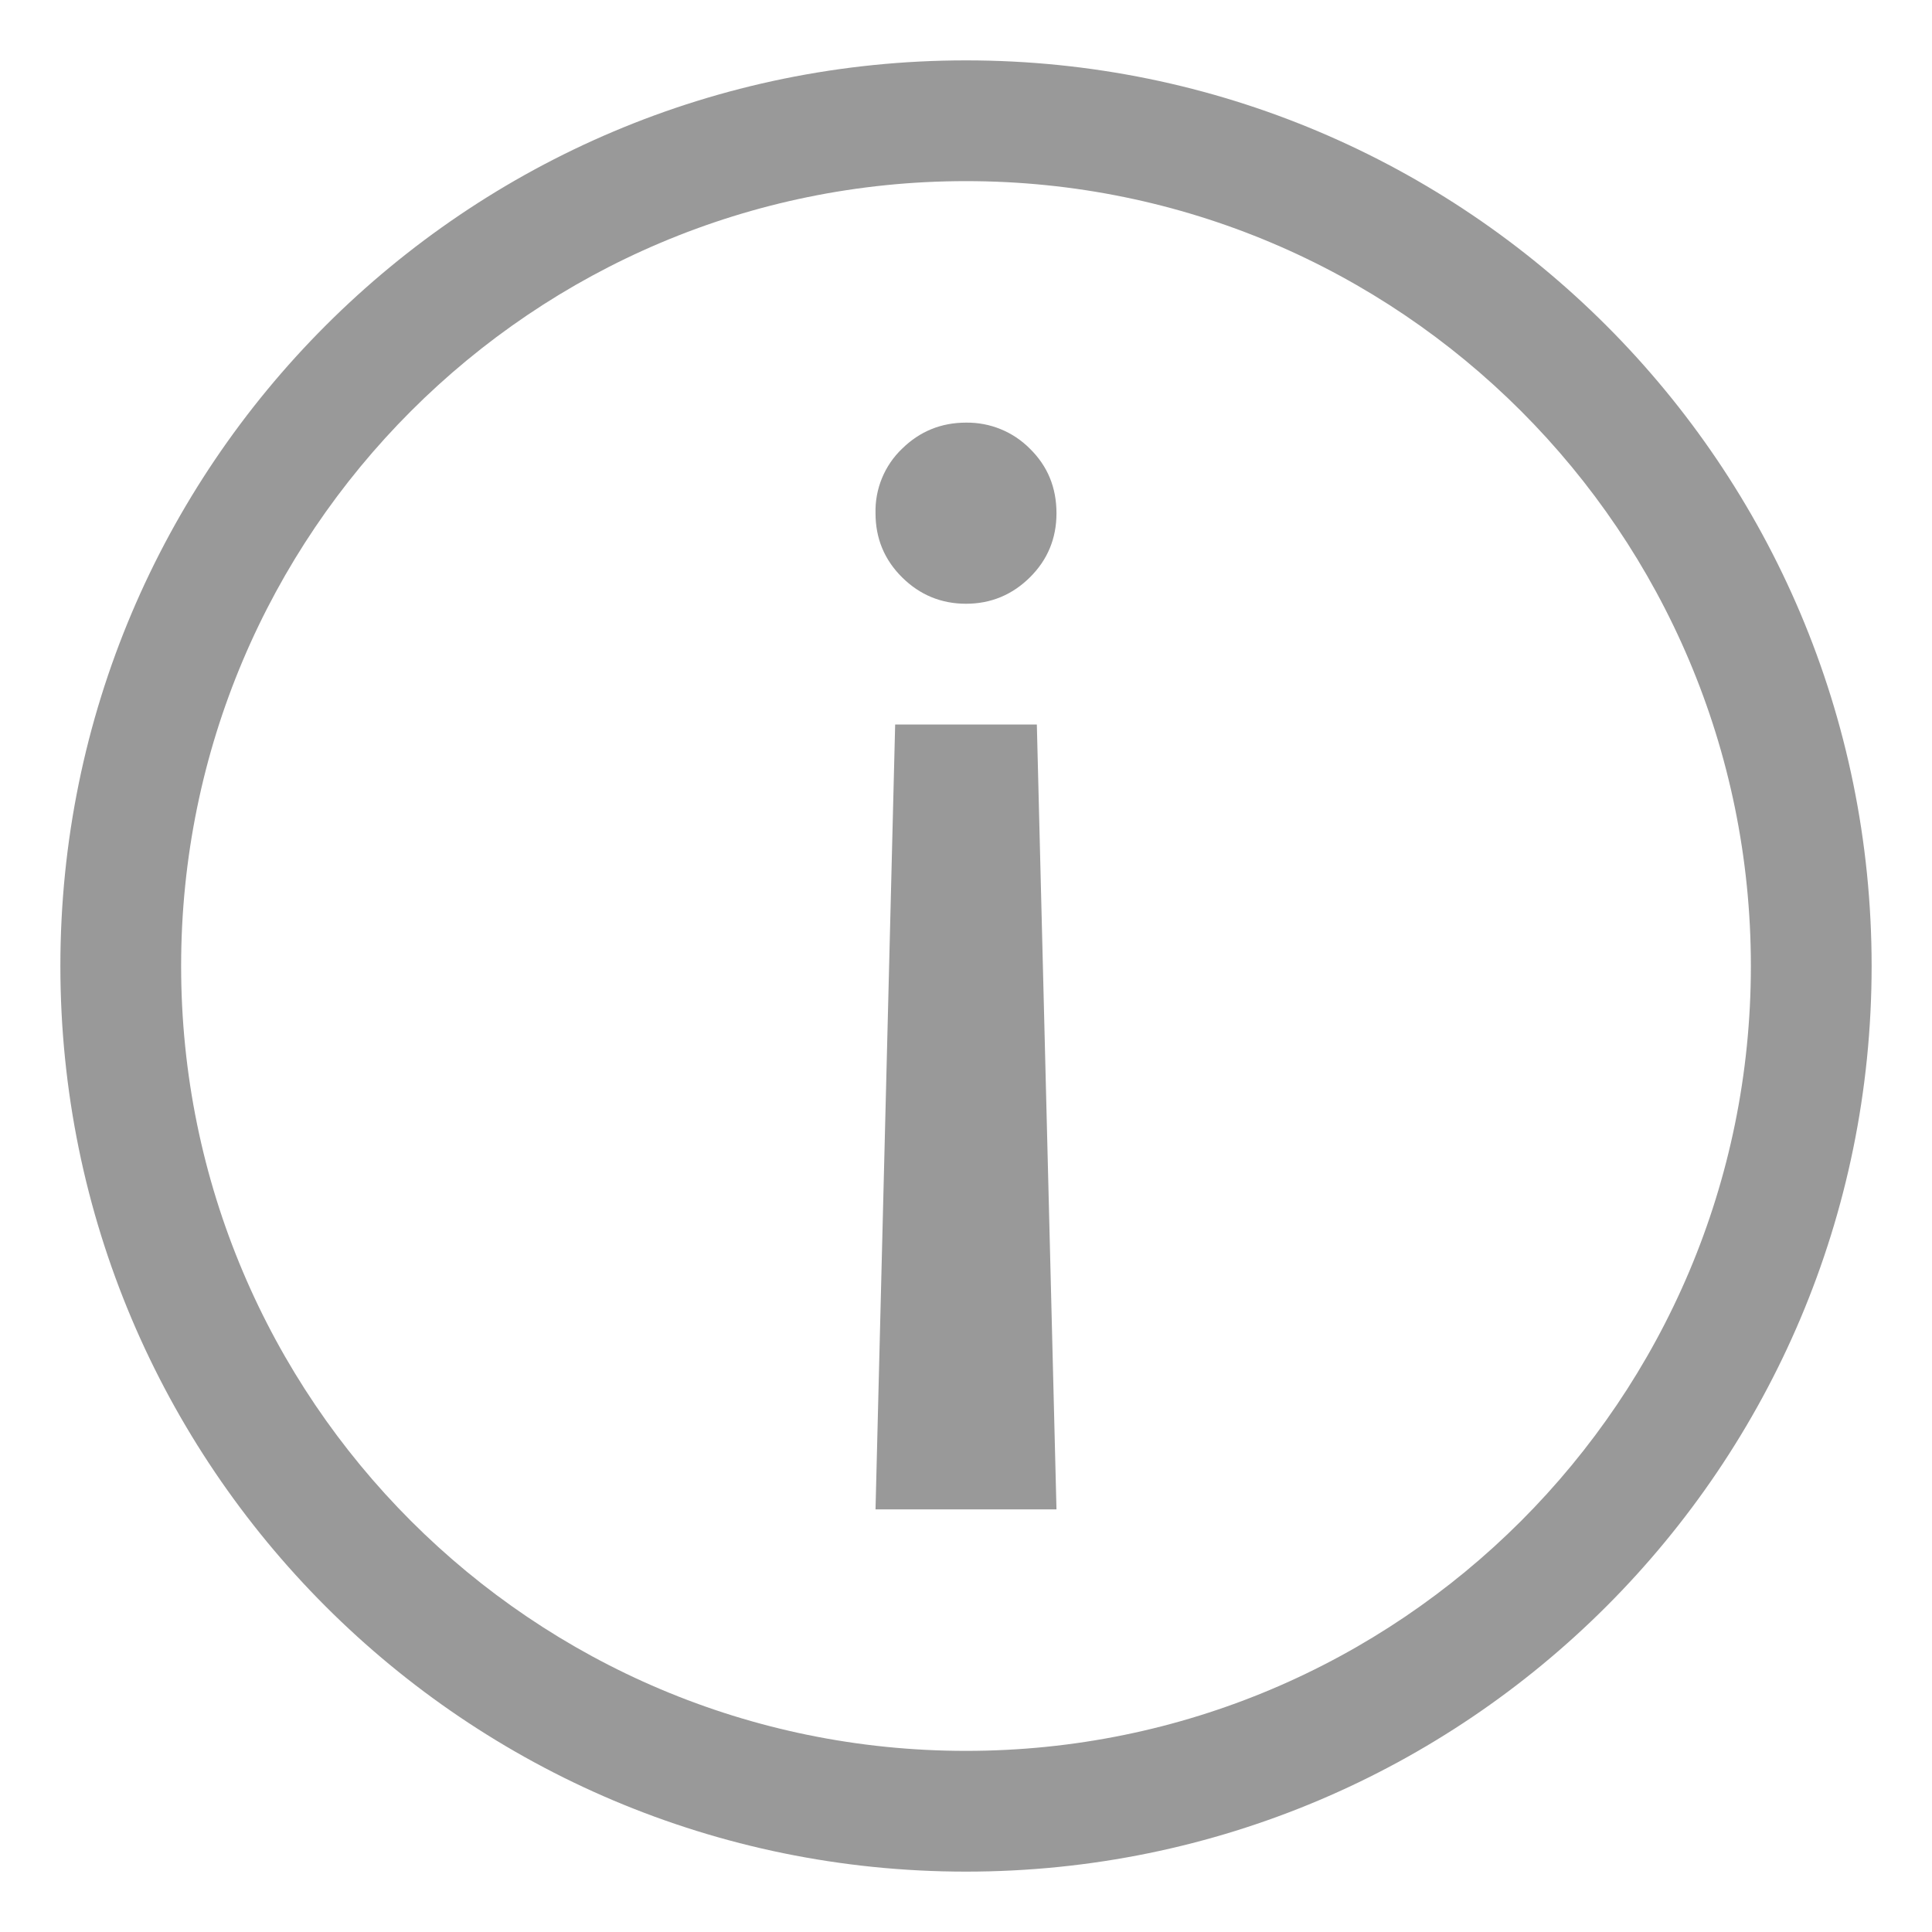
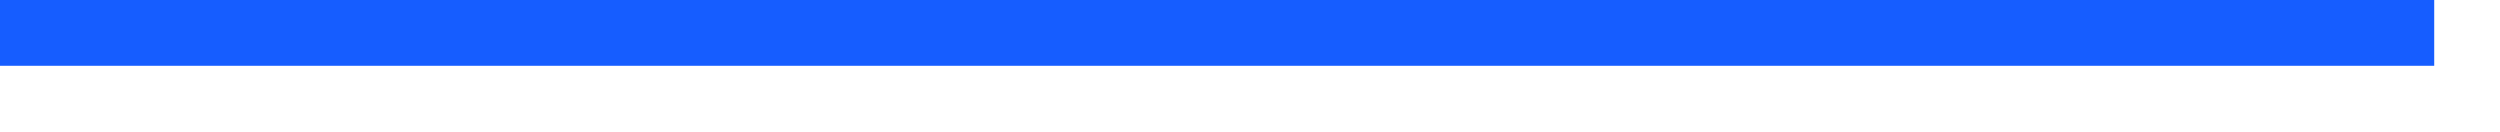
- <svg xmlns="http://www.w3.org/2000/svg" version="1.1" width="12px" height="12px">
-   <g transform="matrix(1 0 0 1 -261 -302 )">
-     <path d="M 5.438 9.375  L 6.562 9.375  L 6.44 4.5  L 5.56 4.5  L 5.438 9.375  Z M 6 3.75  C 6.154 3.75  6.287 3.695  6.397 3.586  C 6.507 3.477  6.562 3.344  6.562 3.188  C 6.562 3.028  6.507 2.895  6.397 2.787  C 6.292 2.681  6.149 2.623  6 2.625  C 5.846 2.625  5.713 2.679  5.603 2.787  C 5.494 2.891  5.434 3.037  5.438 3.188  C 5.438 3.344  5.493 3.477  5.603 3.586  C 5.713 3.695  5.846 3.75  6 3.75  Z M 11.625 6  C 11.625 2.893  9.107 0.375  6 0.375  C 2.893 0.375  0.375 2.893  0.375 6  C 0.375 9.107  2.893 11.625  6 11.625  C 9.107 11.625  11.625 9.107  11.625 6  Z M 1.125 6  C 1.125 3.308  3.308 1.125  6 1.125  C 8.693 1.125  10.875 3.308  10.875 6  C 10.875 8.693  8.693 10.875  6 10.875  C 3.308 10.875  1.125 8.693  1.125 6  Z " fill-rule="nonzero" fill="#000000" stroke="none" fill-opacity="0.4" transform="matrix(1 0 0 1 261 302 )" />
+ <svg xmlns="http://www.w3.org/2000/svg" version="1.1" width="38px" height="2px">
+   <g transform="matrix(1 0 0 1 -70 -34 )">
+     <path d="M 70 34.5  L 107 34.5  " stroke-width="1" stroke="#165dff" fill="none" stroke-opacity="0.996" />
  </g>
</svg>
